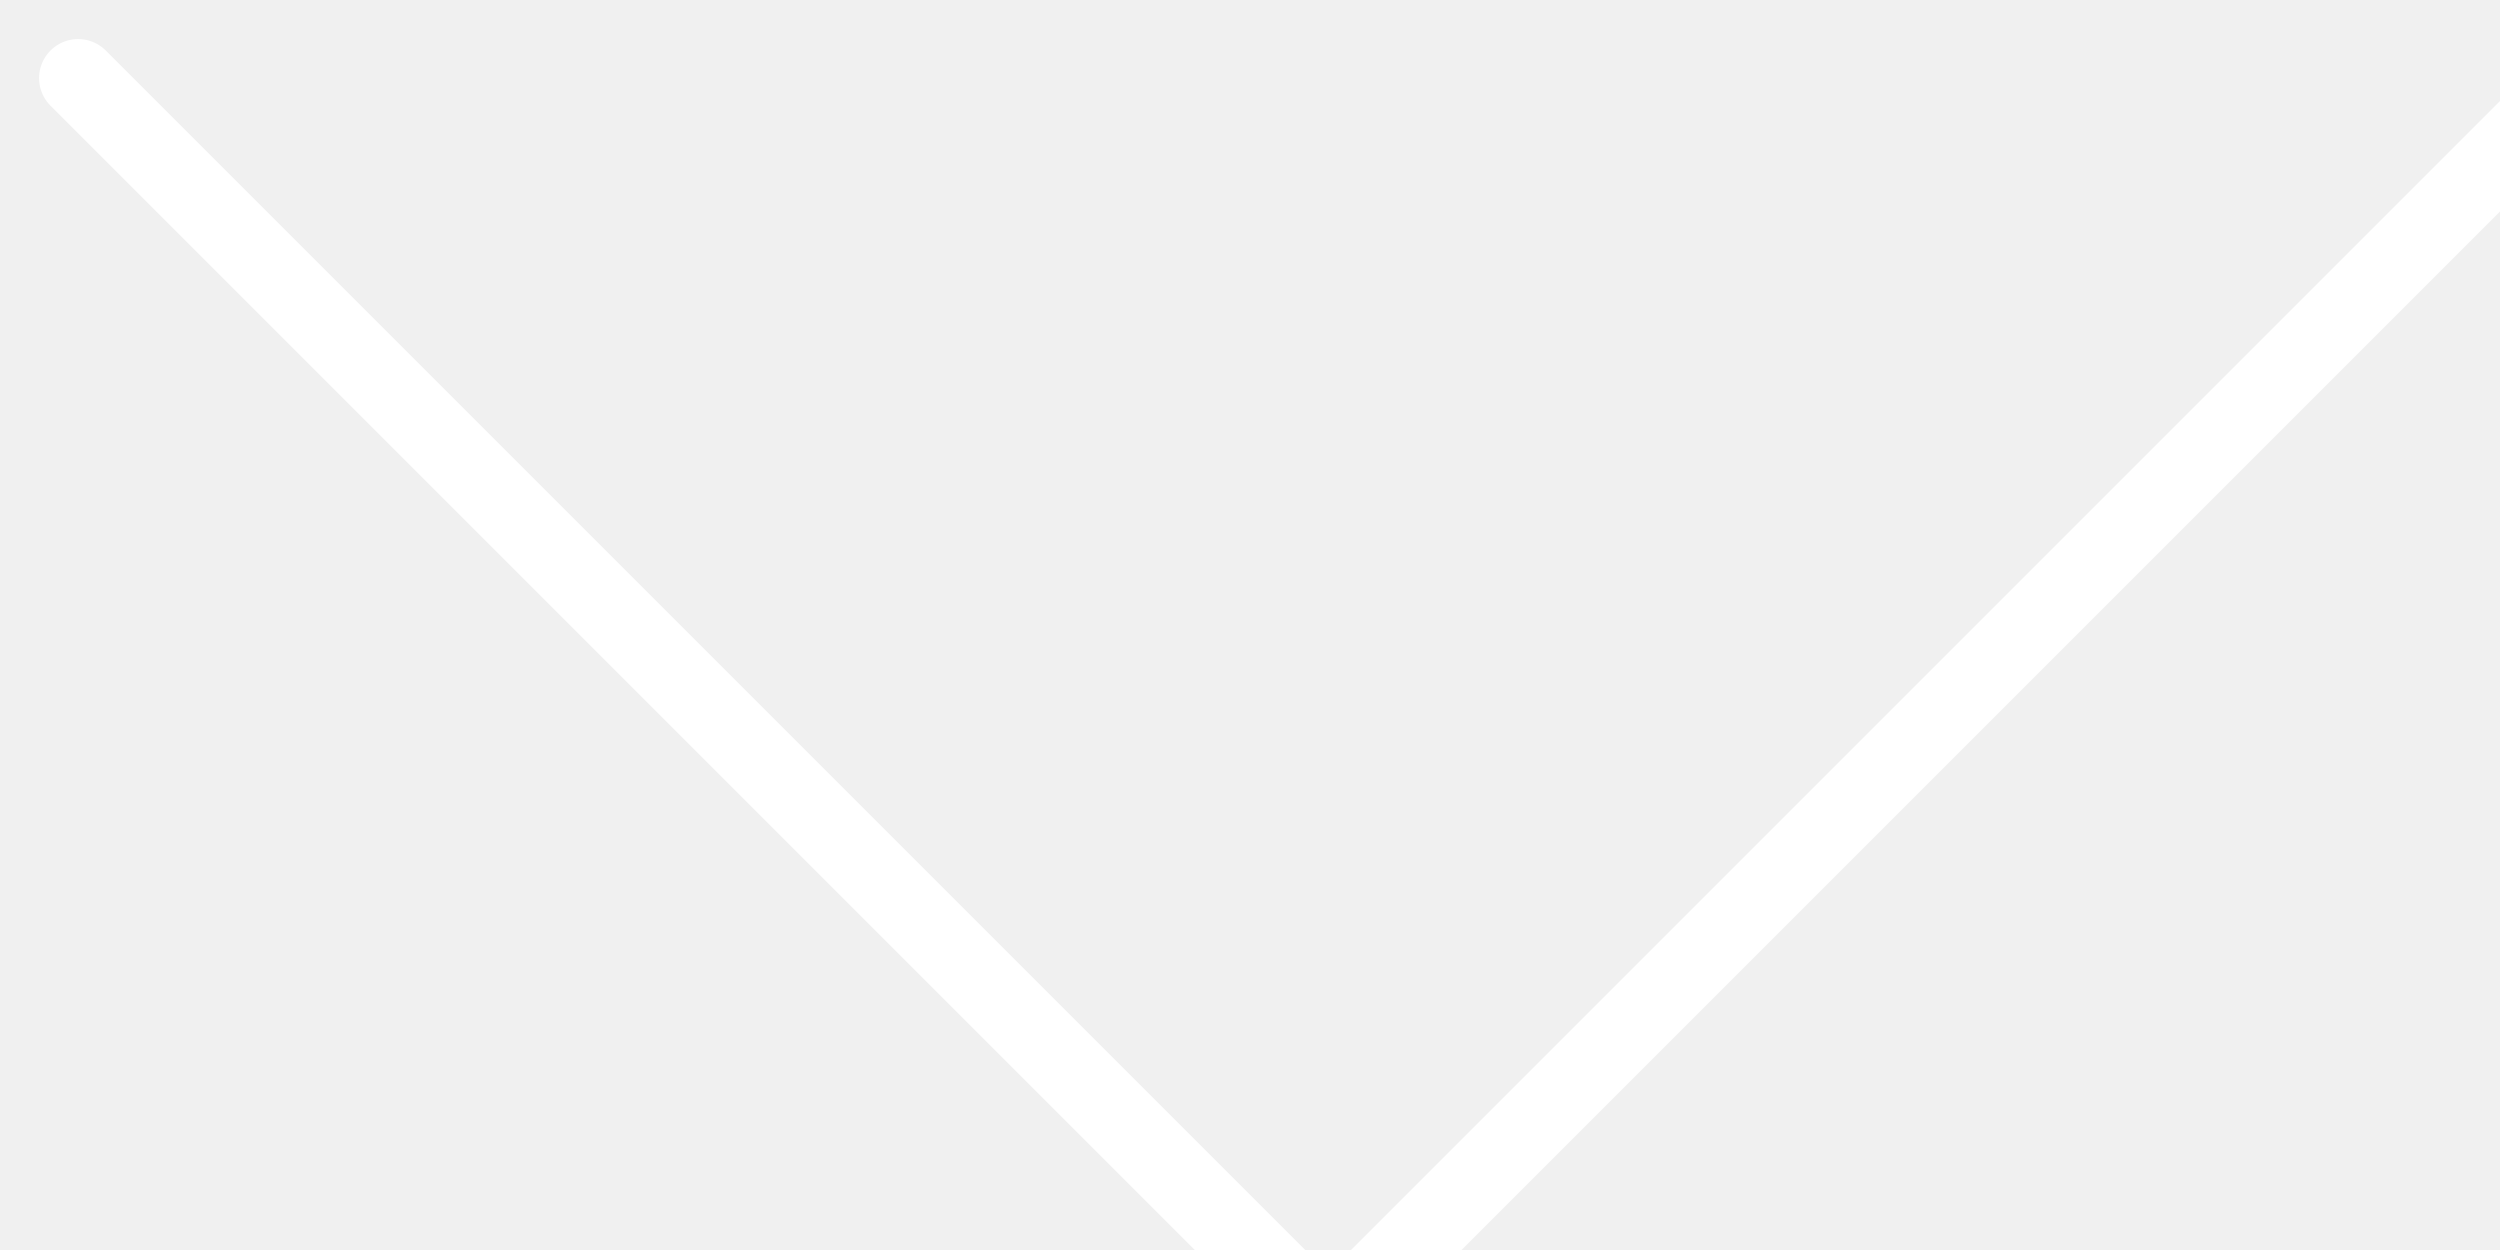
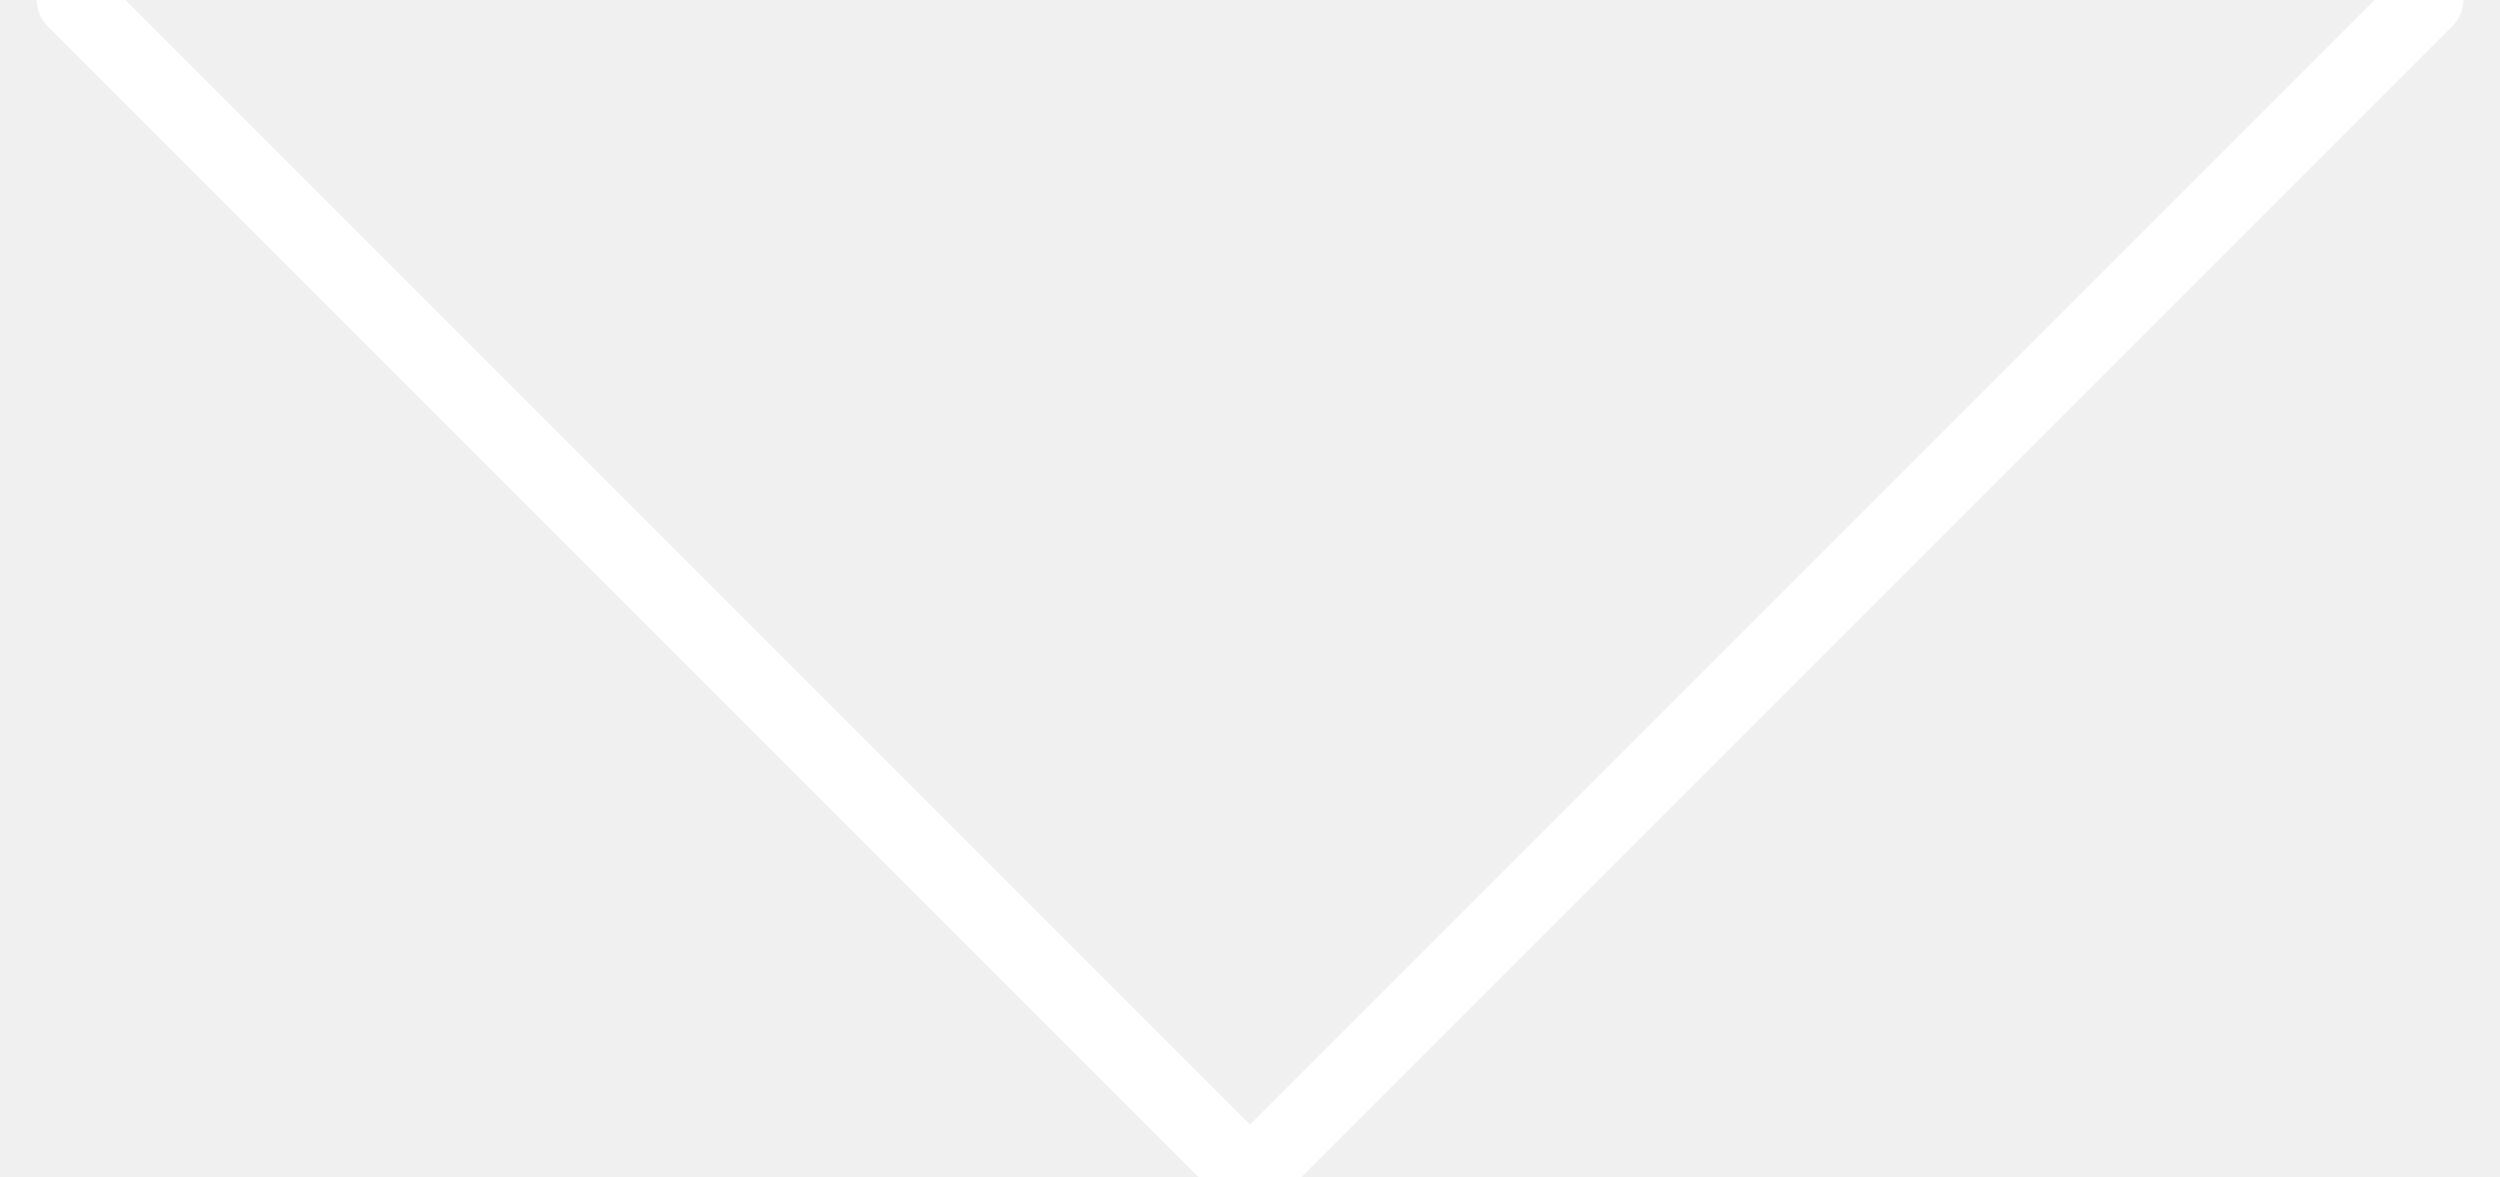
- <svg xmlns="http://www.w3.org/2000/svg" width="32" height="16" viewBox="0 0 32 16">
-   <g>
-     <g>
-       <g>
-         <g>
-           <g>
-             <path fill="none" stroke="#fff" stroke-linecap="round" stroke-linejoin="round" stroke-miterlimit="50" d="M33 1v0L17 17v0L1 1v0" />
+ <svg xmlns="http://www.w3.org/2000/svg" width="34px" height="16px" viewBox="0 0 34 16" version="1.1">
+   <g id="0.-Home" stroke="none" stroke-width="1" fill="none" fill-rule="evenodd" stroke-linecap="round" stroke-linejoin="round">
+     <g id="GB_1440-Home" transform="translate(-498, -7096)" stroke="#FFFFFF">
+       <g id="Icons-/-Basic" transform="translate(495, 7088)">
+         <g id="Components-/-Mixin-/-Icons-basic-/-White">
+           <g id="Components-/-Mixin-/-Icons-basic-/-Chevrone-down">
+             <polyline id="Rectangle-9" points="36 8 20 24 4 8" />
          </g>
        </g>
      </g>
    </g>
  </g>
</svg>
